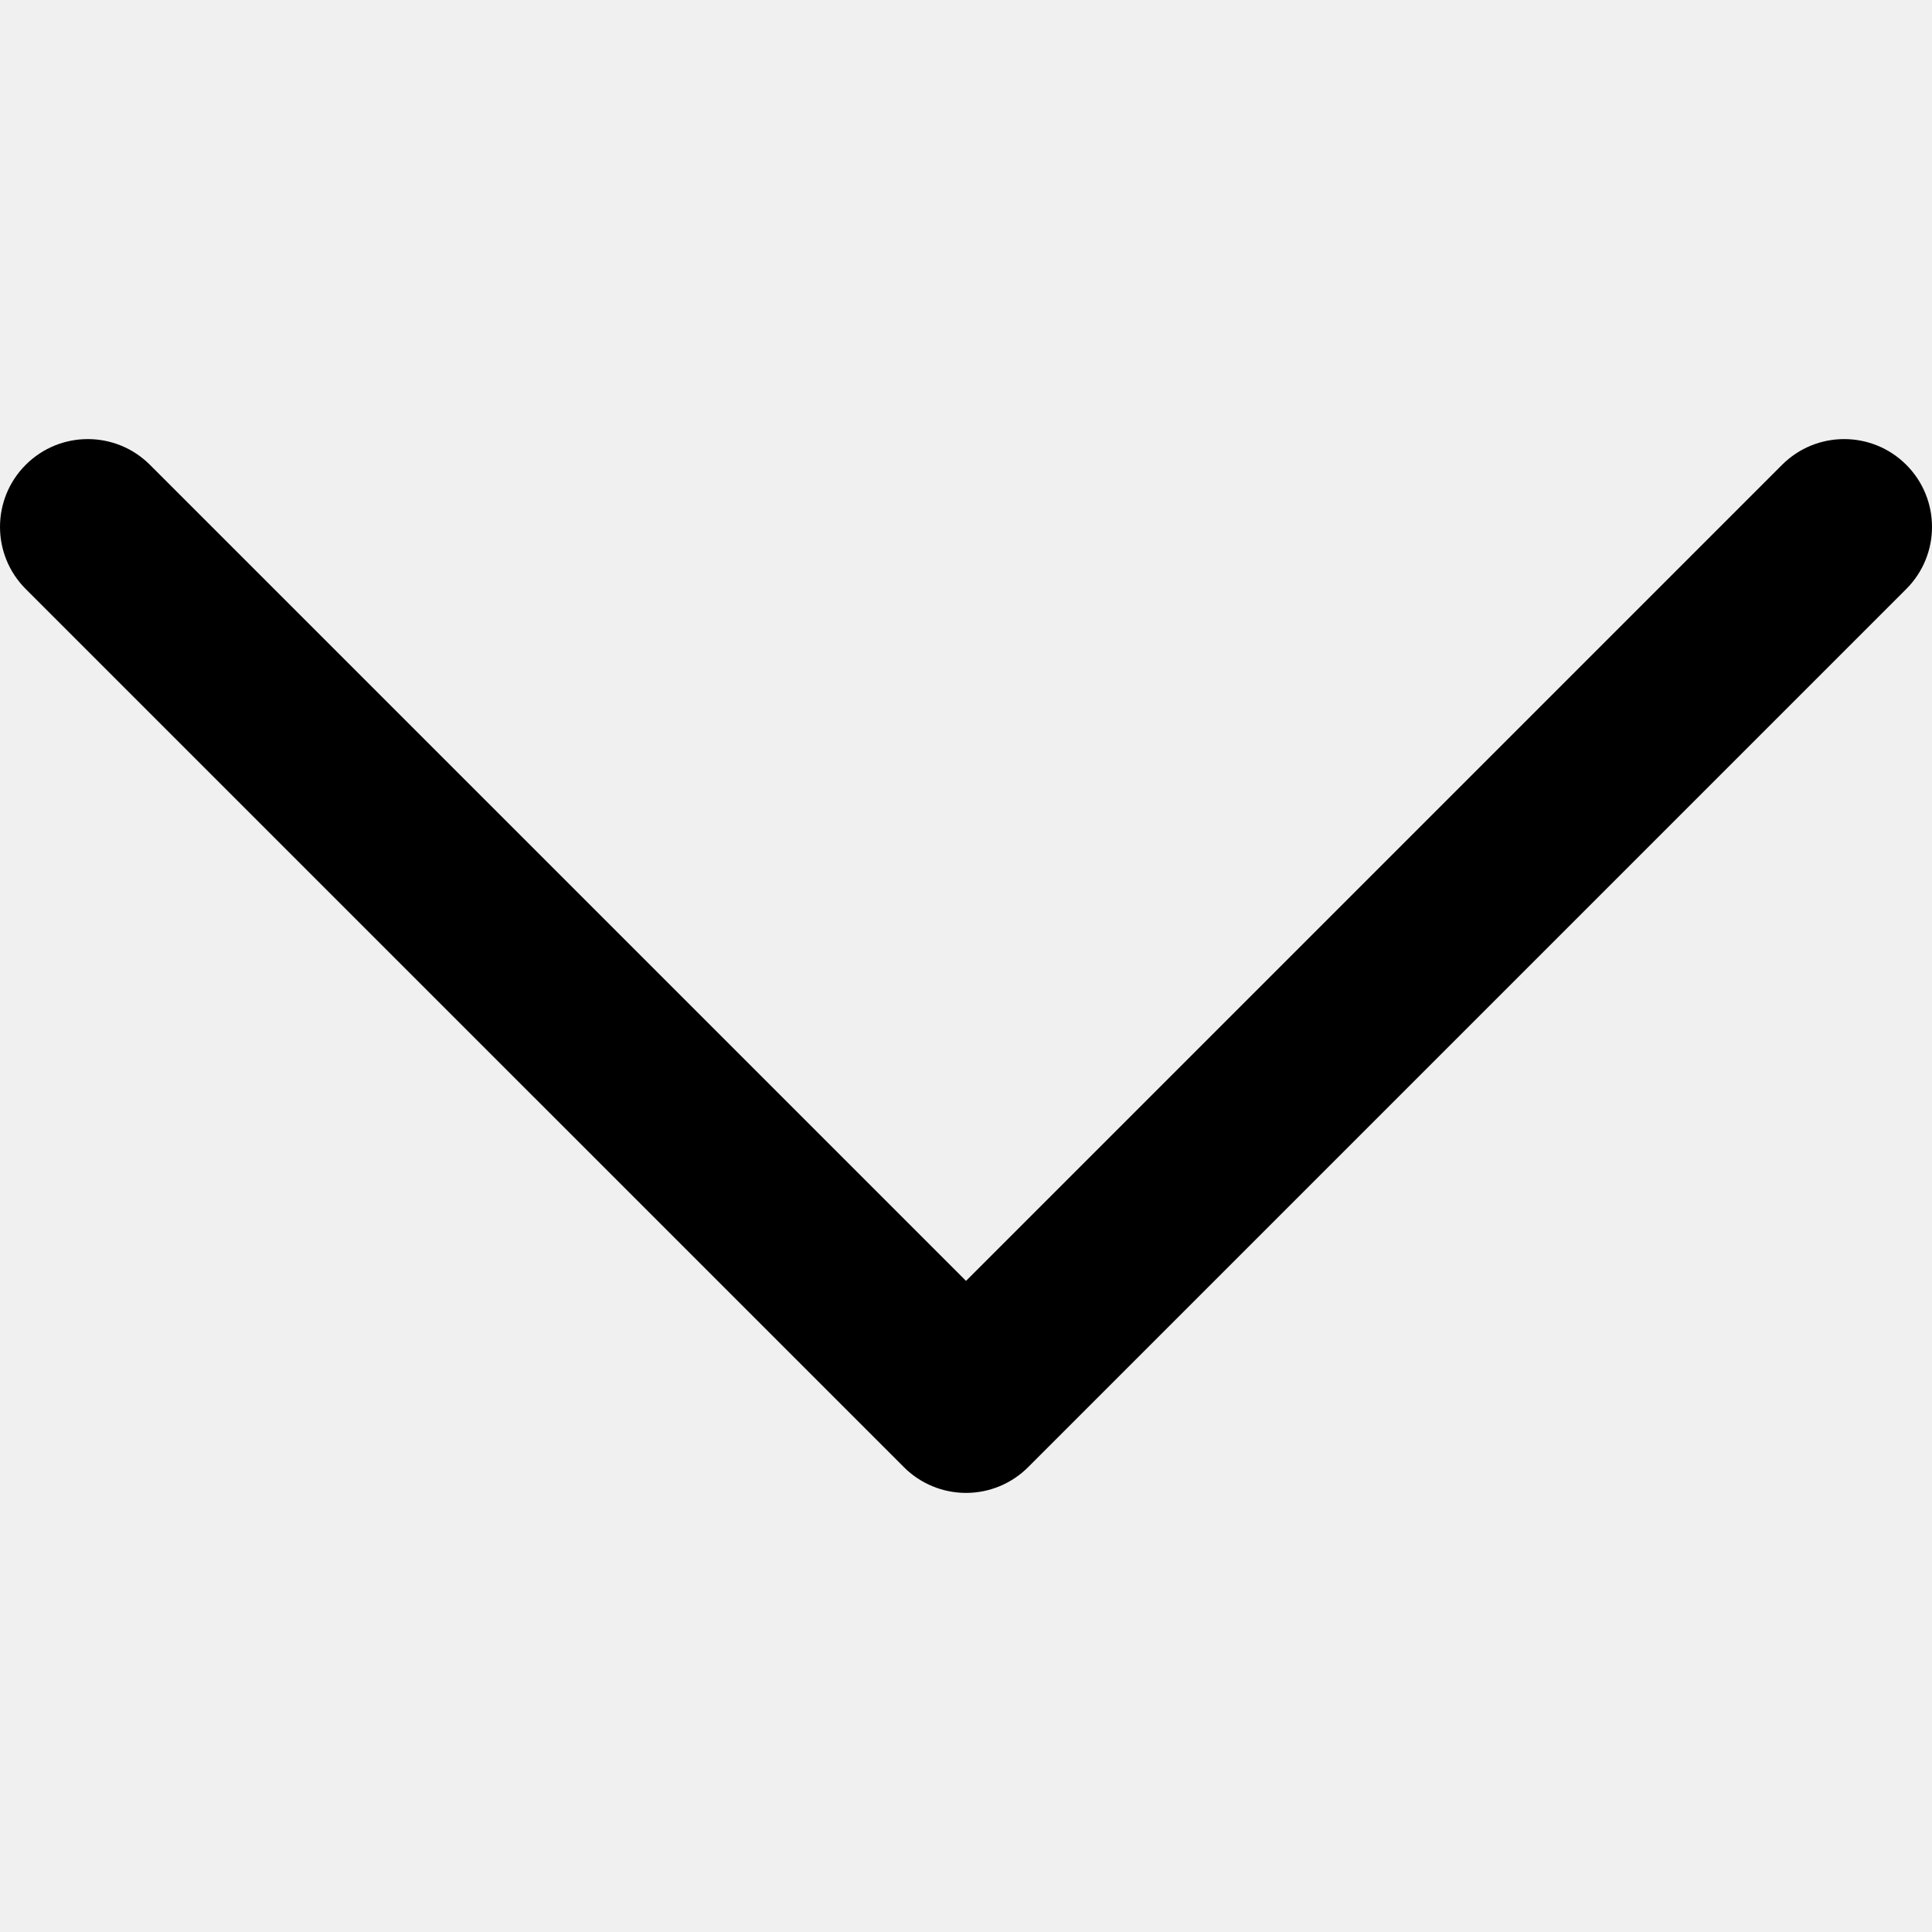
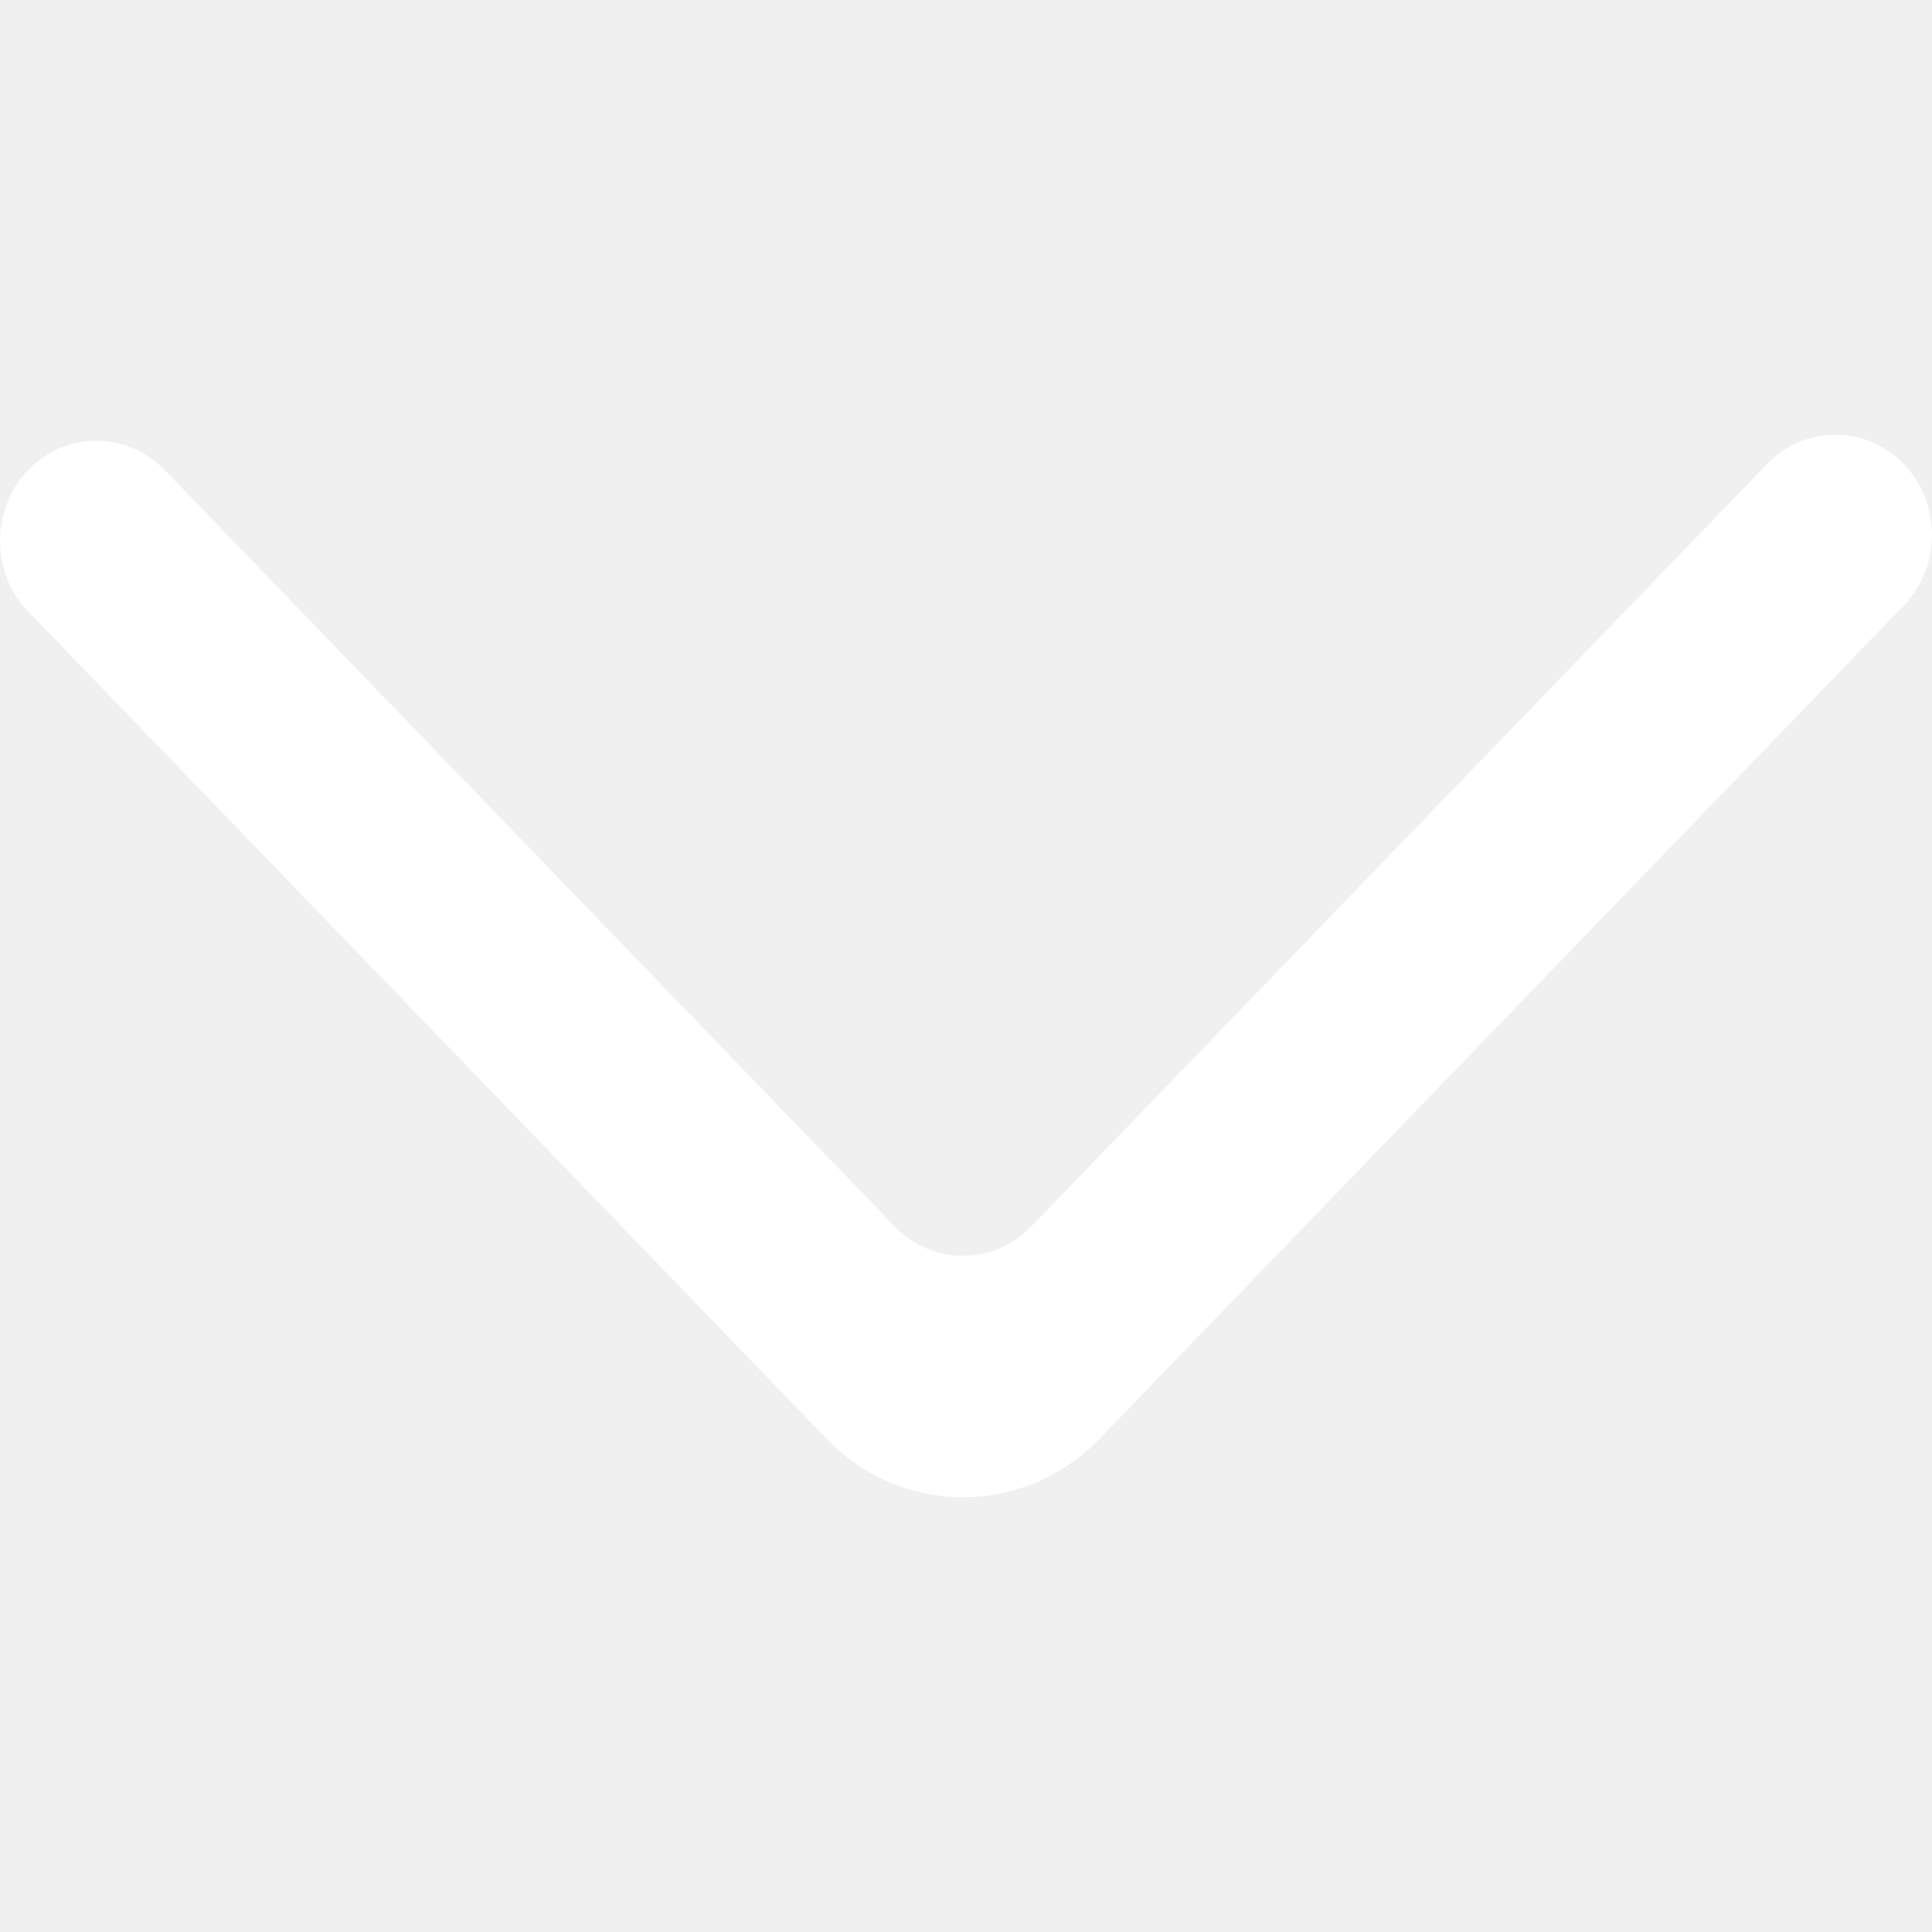
- <svg xmlns="http://www.w3.org/2000/svg" fill="#000000" height="800px" width="800px" version="1.1" id="Layer_1" viewBox="0 0 330 330" xml:space="preserve">
-   <path id="XMLID_225_" d="M325.607,79.393c-5.857-5.857-15.355-5.858-21.213,0.001l-139.39,139.393L25.607,79.393  c-5.857-5.857-15.355-5.858-21.213,0.001c-5.858,5.858-5.858,15.355,0,21.213l150.004,150c2.813,2.813,6.628,4.393,10.606,4.393  s7.794-1.581,10.606-4.394l149.996-150C331.465,94.749,331.465,85.251,325.607,79.393z" />
+ <svg xmlns="http://www.w3.org/2000/svg" width="800px" height="800px" viewBox="0 -4.5 20 20" version="1.1" fill="#ffffff" stroke="#ffffff">
+   <g id="SVGRepo_bgCarrier" stroke-width="0" />
+   <g id="SVGRepo_tracerCarrier" stroke-linecap="round" stroke-linejoin="round" />
+   <g id="SVGRepo_iconCarrier">
+     <defs> </defs>
+     <g id="Page-1" stroke="none" stroke-width="1" fill="none" fill-rule="evenodd">
+       <g id="Dribbble-Light-Preview" transform="translate(-220, -6684)" fill="#ffffff">
+         <g id="icons" transform="translate(56, 160)">
+           <path d="M164.292,6524.366 L164.292,6524.366 C163.903,6524.771 163.903,6525.426 164.292,6525.83 L172.556,6534.393 C173.336,6535.202 174.603,6535.202 175.383,6534.393 L183.708,6525.768 C184.093,6525.367 184.098,6524.72 183.718,6524.314 C183.329,6523.9 182.688,6523.895 182.293,6524.303 L174.676,6532.196 C174.286,6532.601 173.653,6532.601 173.262,6532.196 L165.705,6524.366 C165.316,6523.961 164.683,6523.961 164.292,6524.366" id="arrow_down-[#ffffff]"> </path>
+         </g>
+       </g>
+     </g>
+   </g>
</svg>
